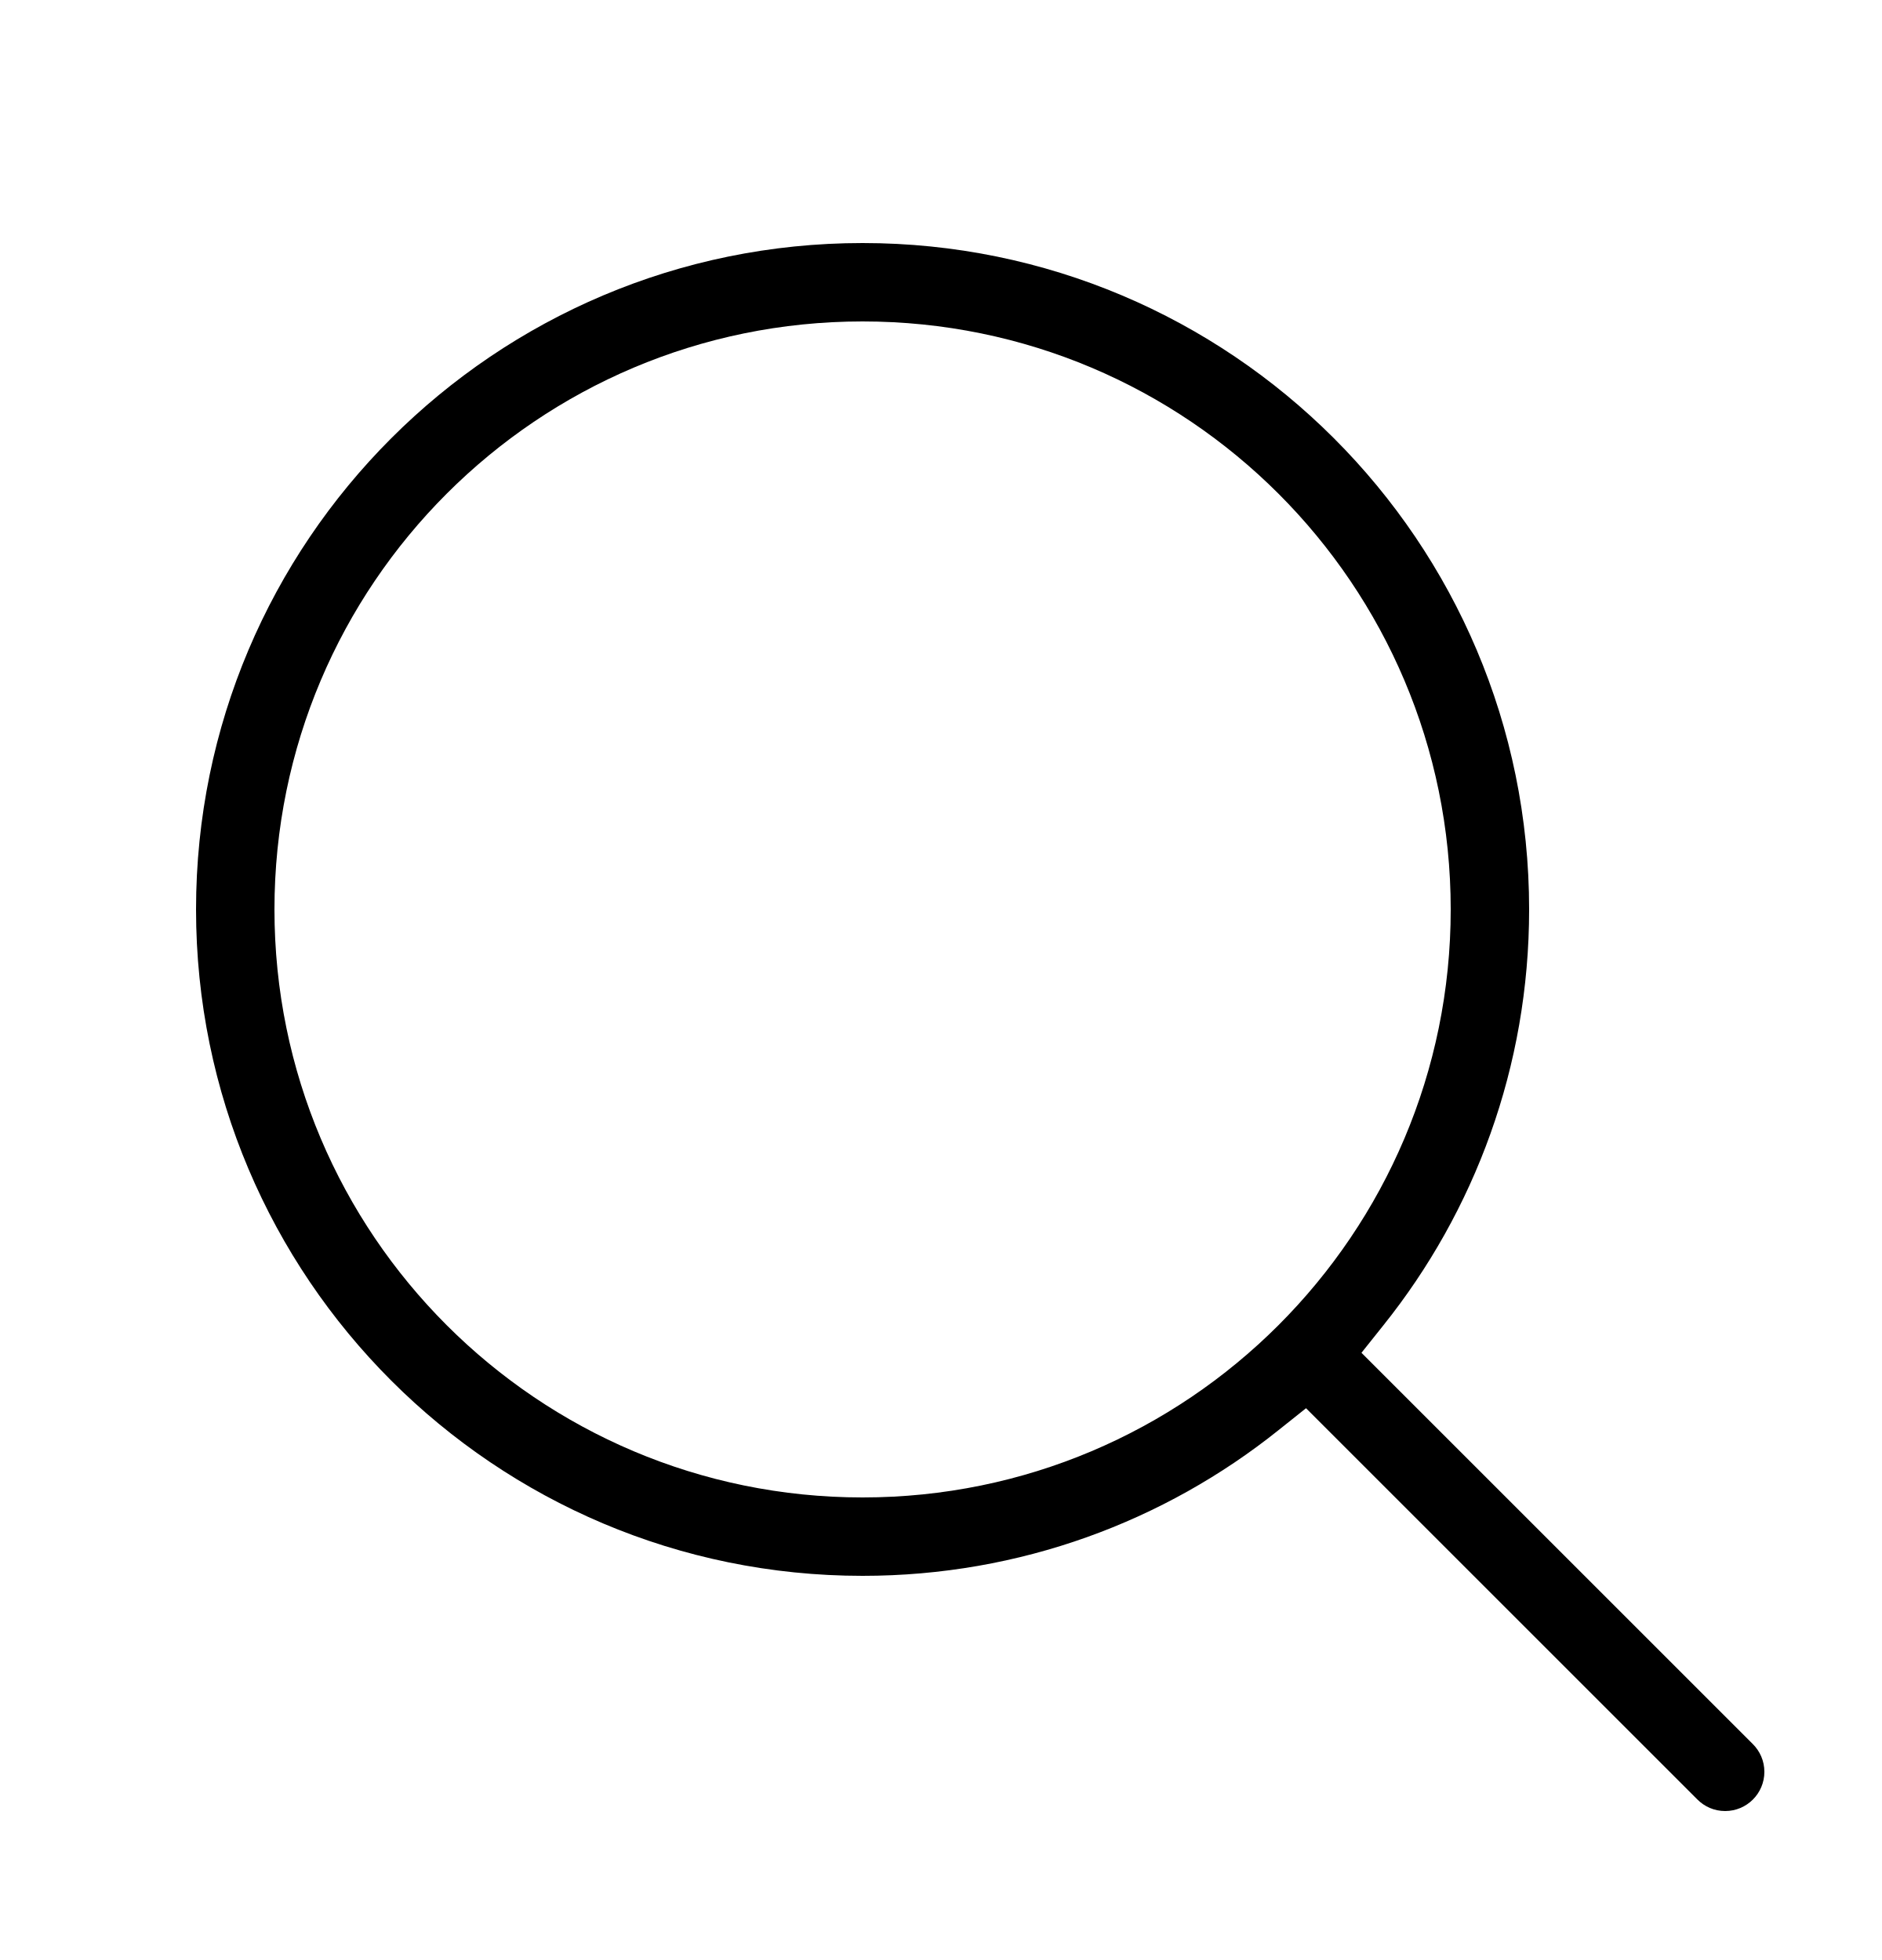
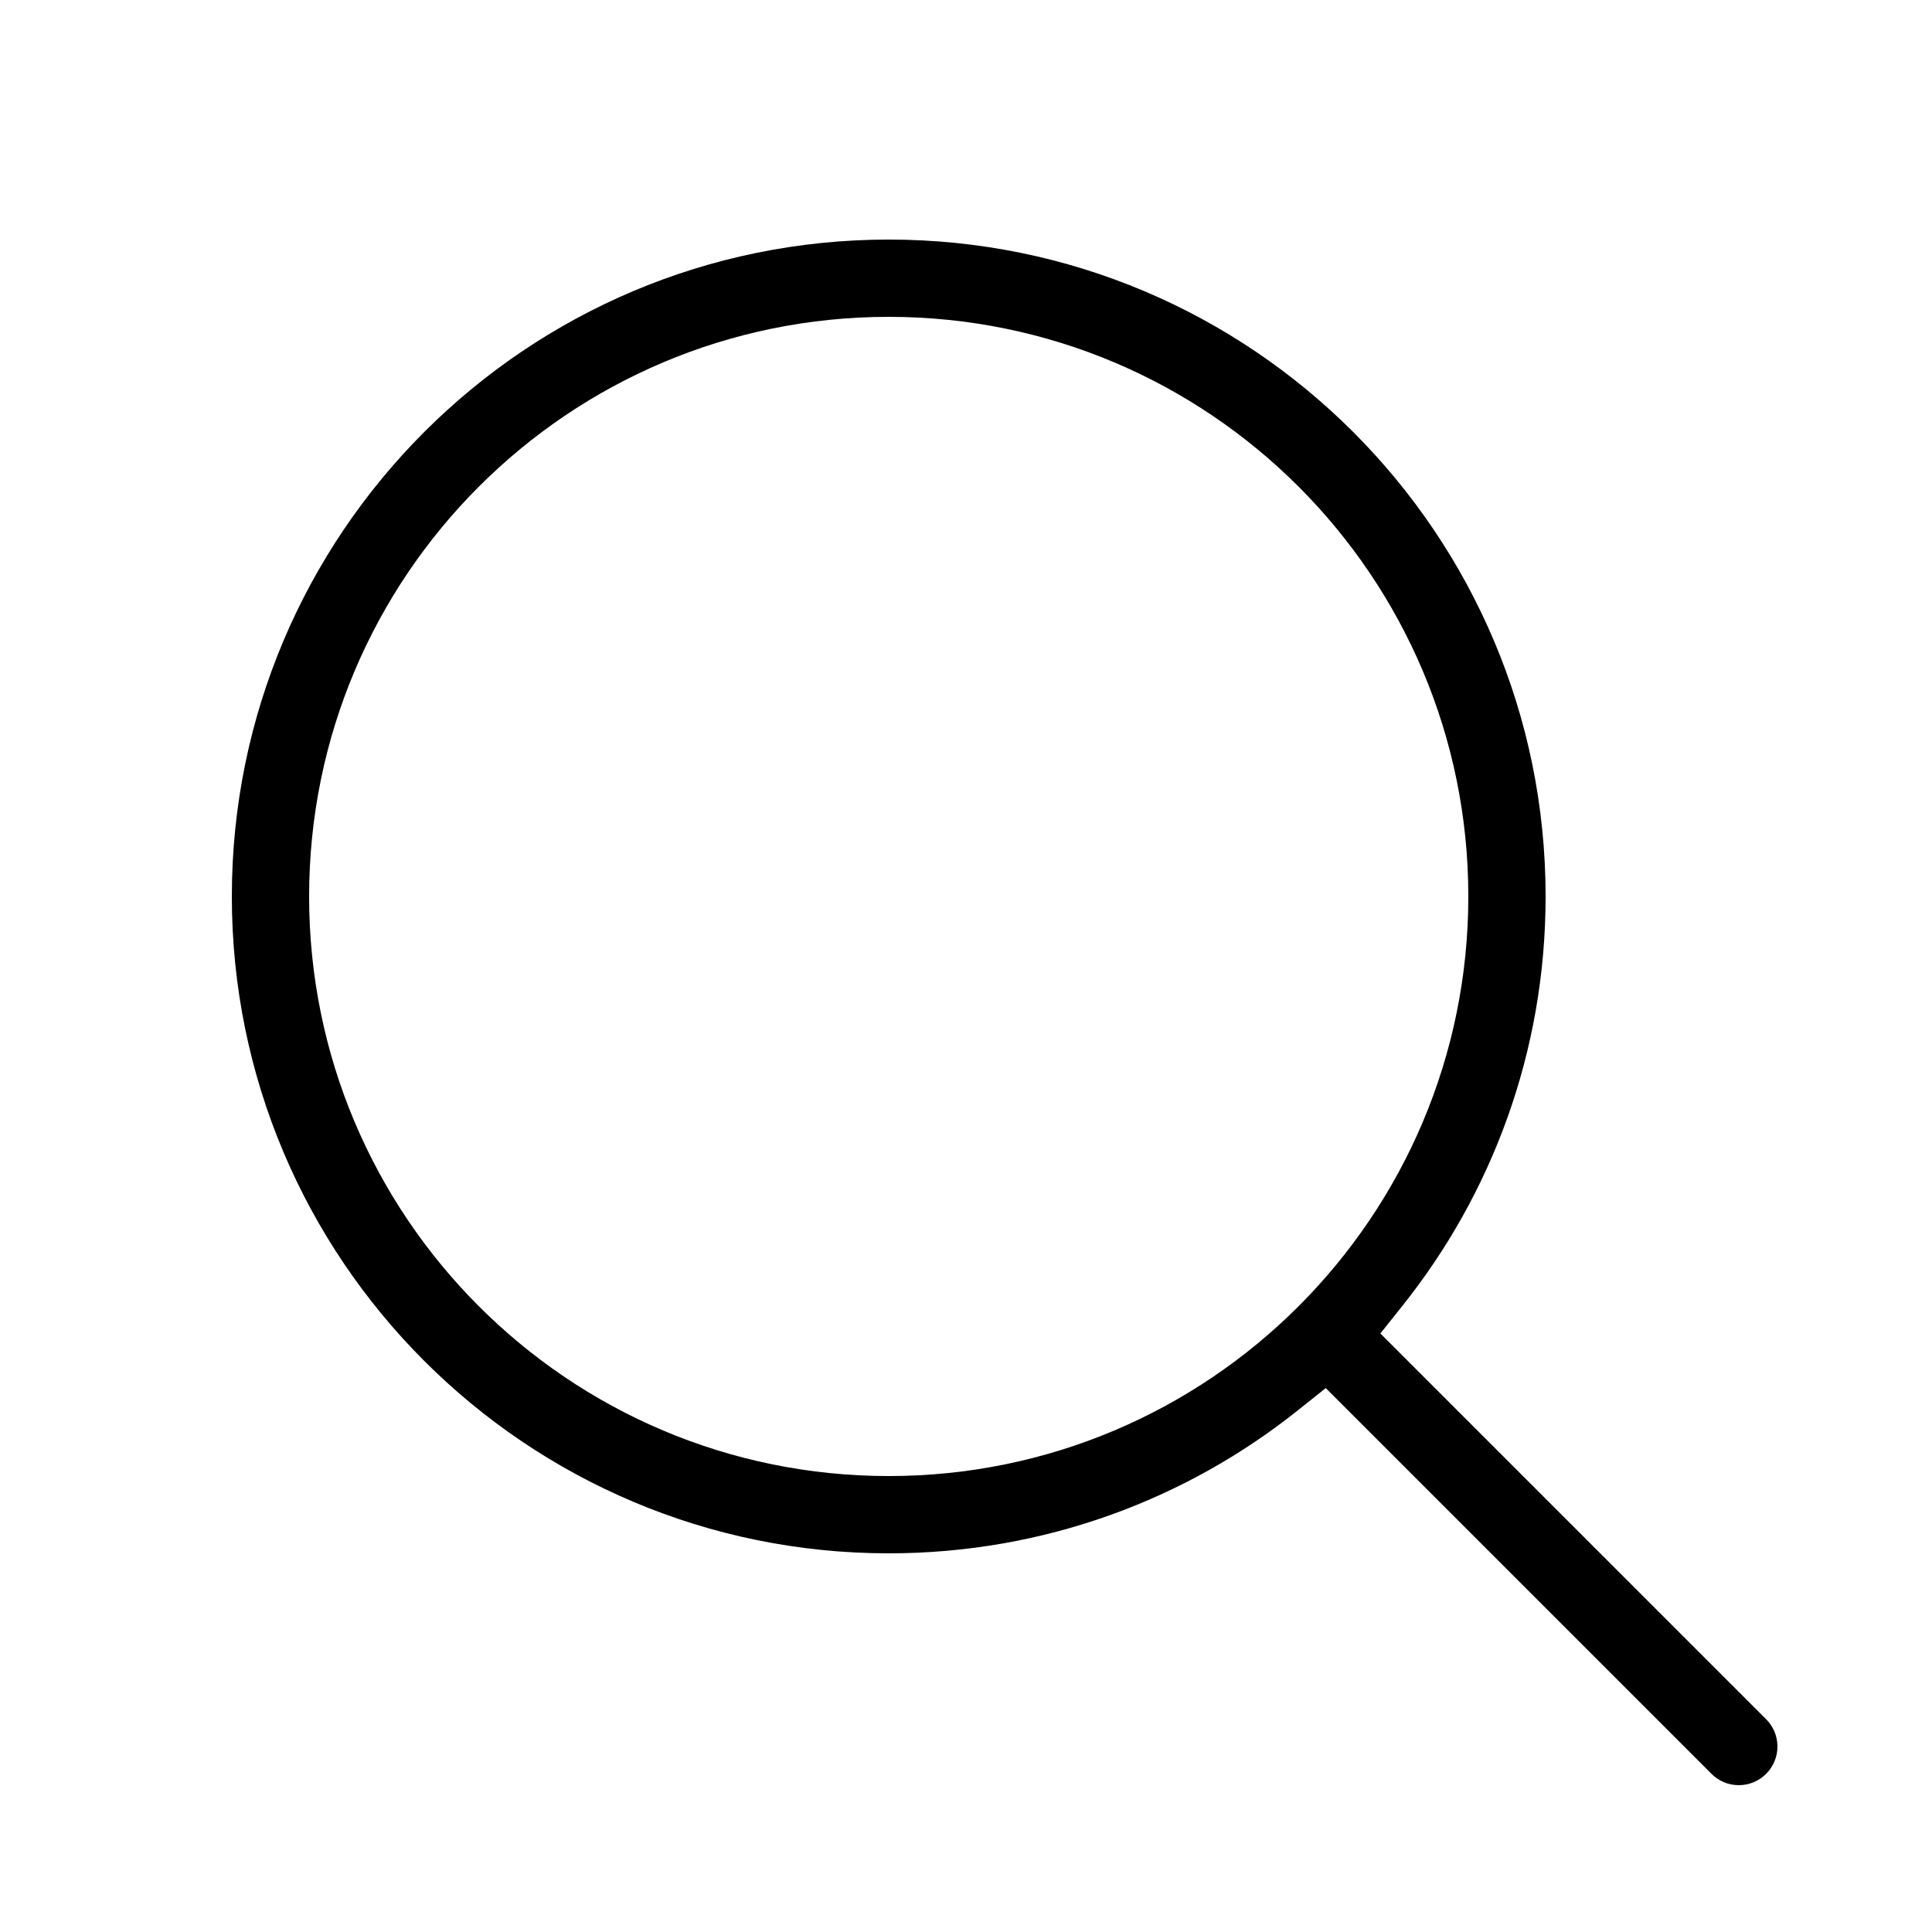
- <svg xmlns="http://www.w3.org/2000/svg" width="24" height="25" viewBox="0 0 24 25" fill="none">
-   <path fill-rule="evenodd" clip-rule="evenodd" d="M21.646 22.953L21.293 22.6L16.655 17.962L16.305 18.241C14.851 19.405 13.007 20.1 11 20.1C6.306 20.1 2.5 16.294 2.5 11.6C2.5 6.906 6.306 3.1 11 3.1C15.694 3.1 19.5 6.906 19.5 11.6C19.5 13.607 18.805 15.451 17.641 16.905L17.362 17.255L22.348 22.241L22.351 22.244C22.443 22.335 22.5 22.46 22.5 22.6C22.5 22.876 22.276 23.1 22 23.1C21.862 23.1 21.738 23.045 21.646 22.953ZM11 4.1C6.858 4.1 3.5 7.458 3.5 11.6C3.5 15.742 6.858 19.1 11 19.1C15.142 19.1 18.5 15.742 18.5 11.6C18.5 7.458 15.142 4.1 11 4.1Z" fill="black" />
+ <svg xmlns="http://www.w3.org/2000/svg" width="24" height="24" viewBox="0 0 24 25" fill="current">
+   <path fill-rule="evenodd" clip-rule="evenodd" d="M21.646 22.953L21.293 22.6L16.655 17.962L16.305 18.241C14.851 19.405 13.007 20.1 11 20.1C6.306 20.1 2.5 16.294 2.5 11.6C2.5 6.906 6.306 3.1 11 3.1C15.694 3.1 19.5 6.906 19.5 11.6C19.5 13.607 18.805 15.451 17.641 16.905L17.362 17.255L22.348 22.241L22.351 22.244C22.443 22.335 22.5 22.46 22.5 22.6C22.5 22.876 22.276 23.1 22 23.1C21.862 23.1 21.738 23.045 21.646 22.953ZM11 4.1C6.858 4.1 3.5 7.458 3.5 11.6C3.5 15.742 6.858 19.1 11 19.1C15.142 19.1 18.5 15.742 18.5 11.6C18.5 7.458 15.142 4.1 11 4.1Z" fill="current" />
</svg>
